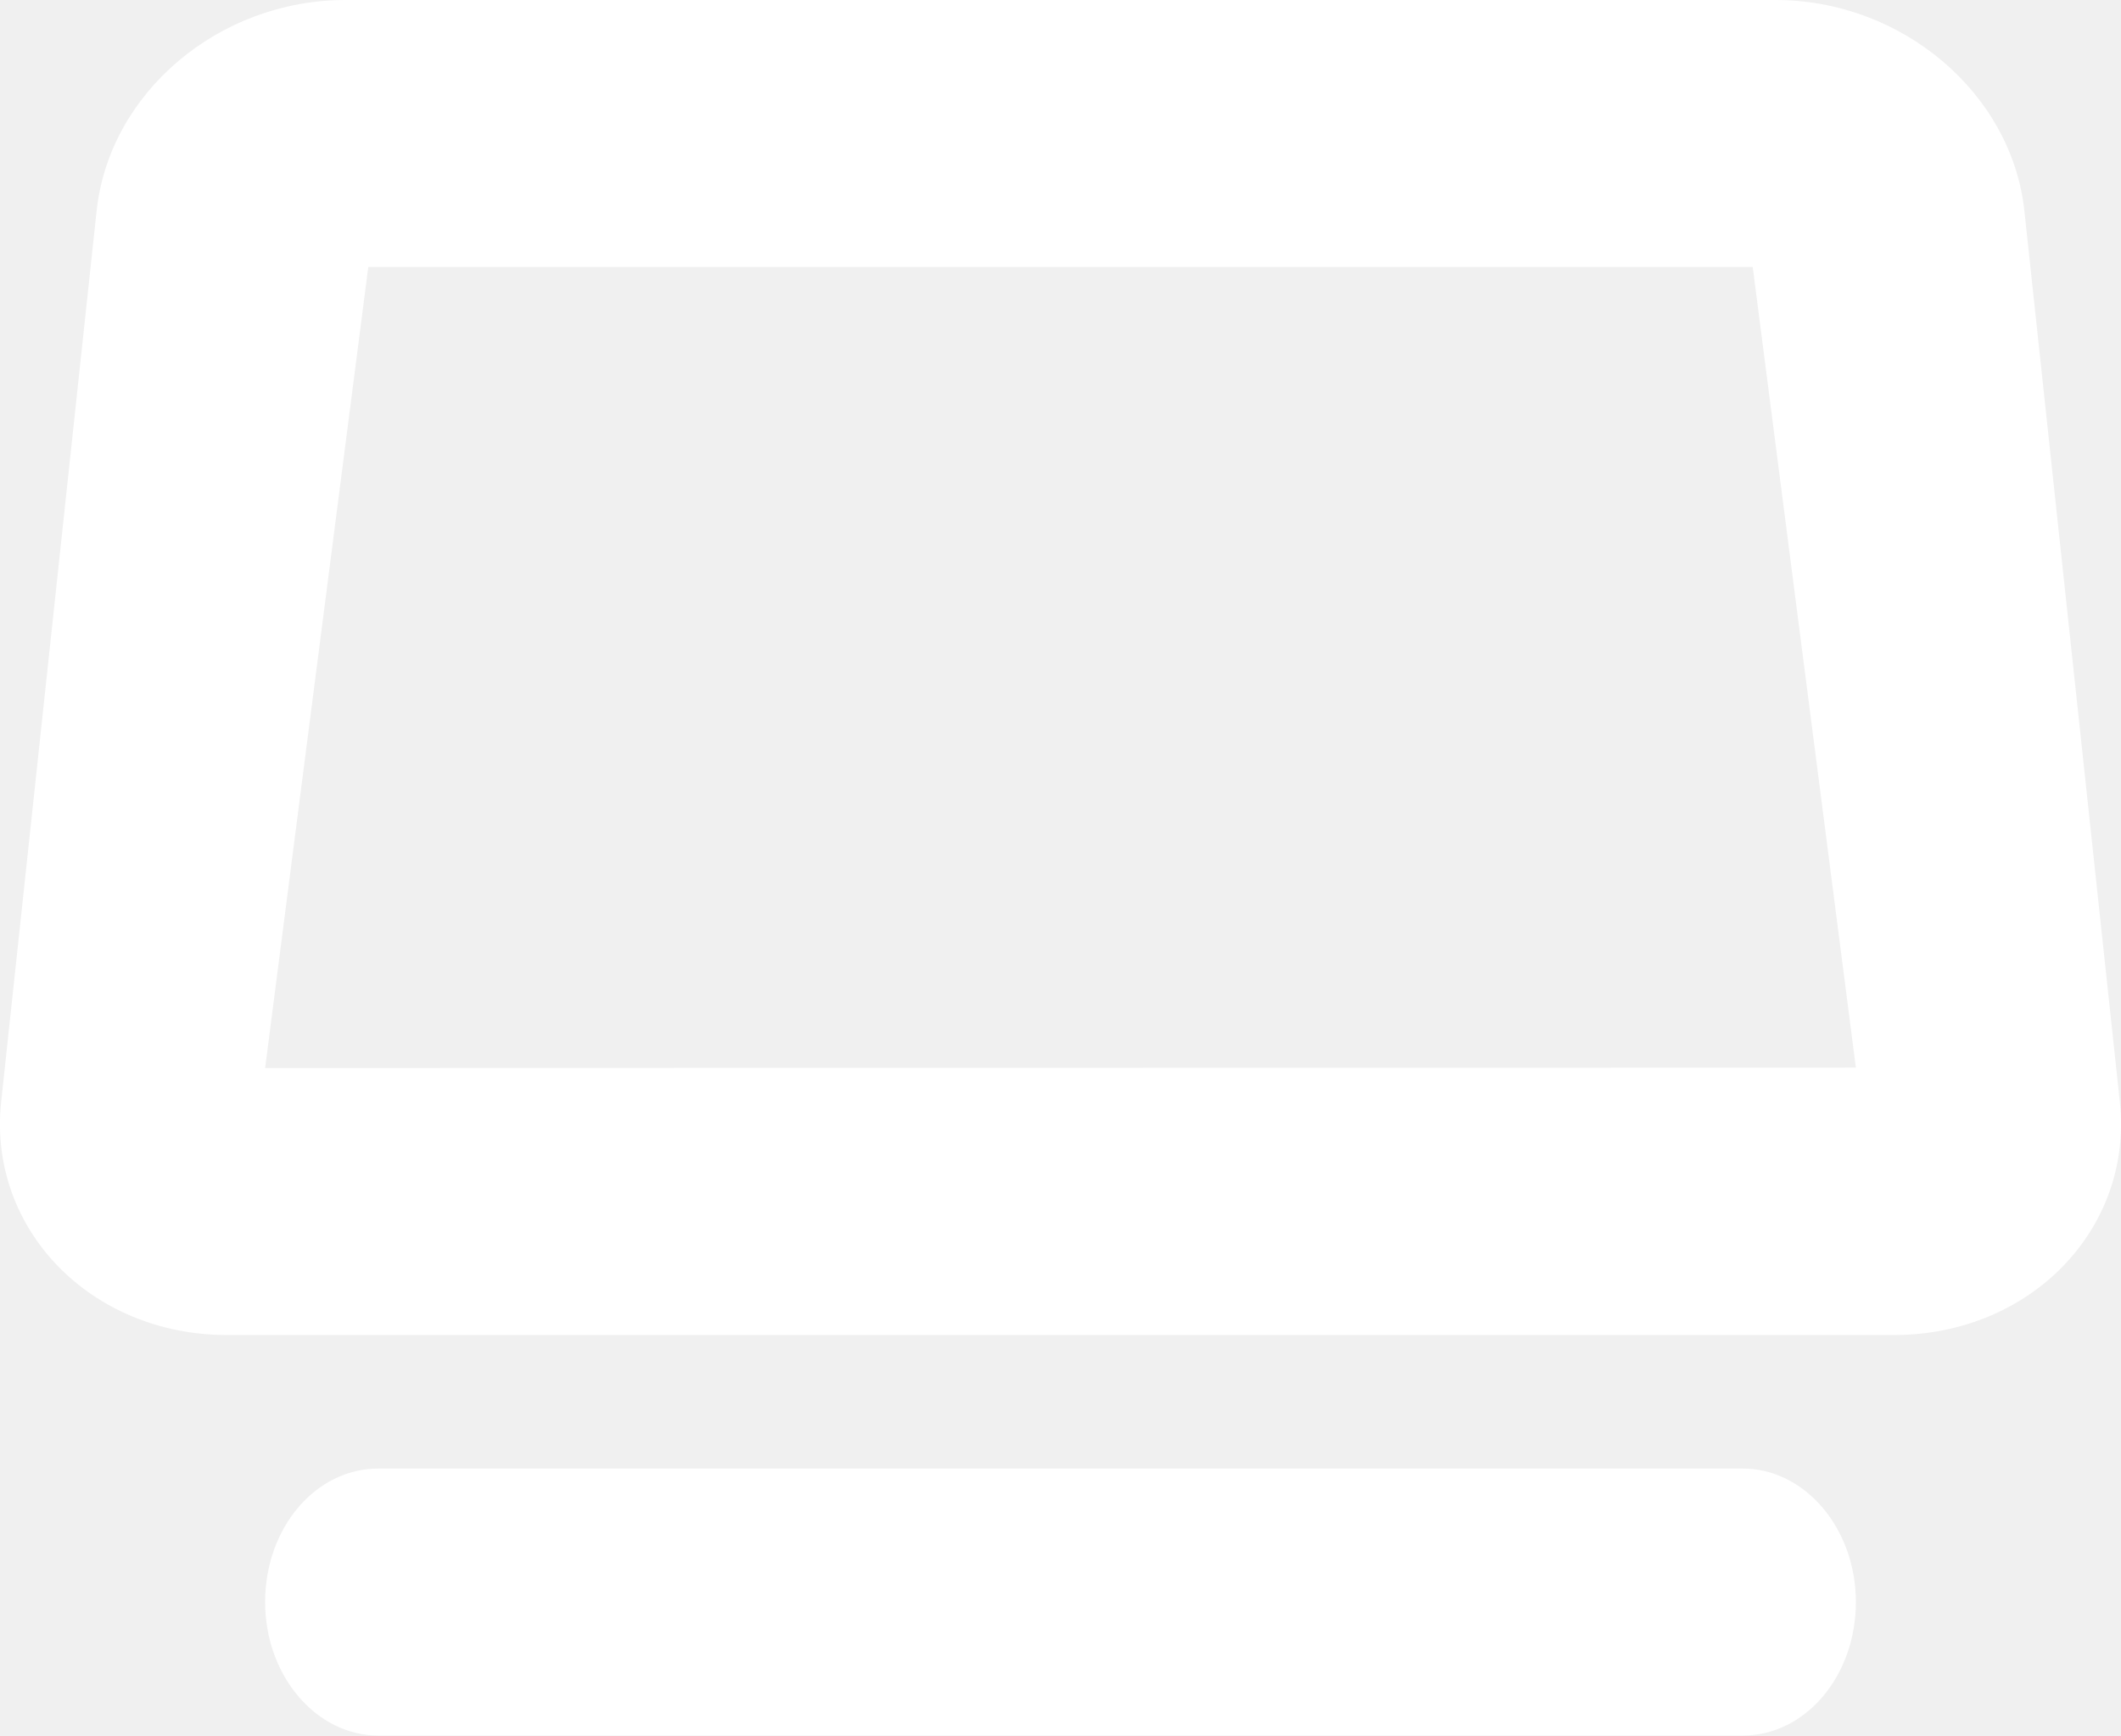
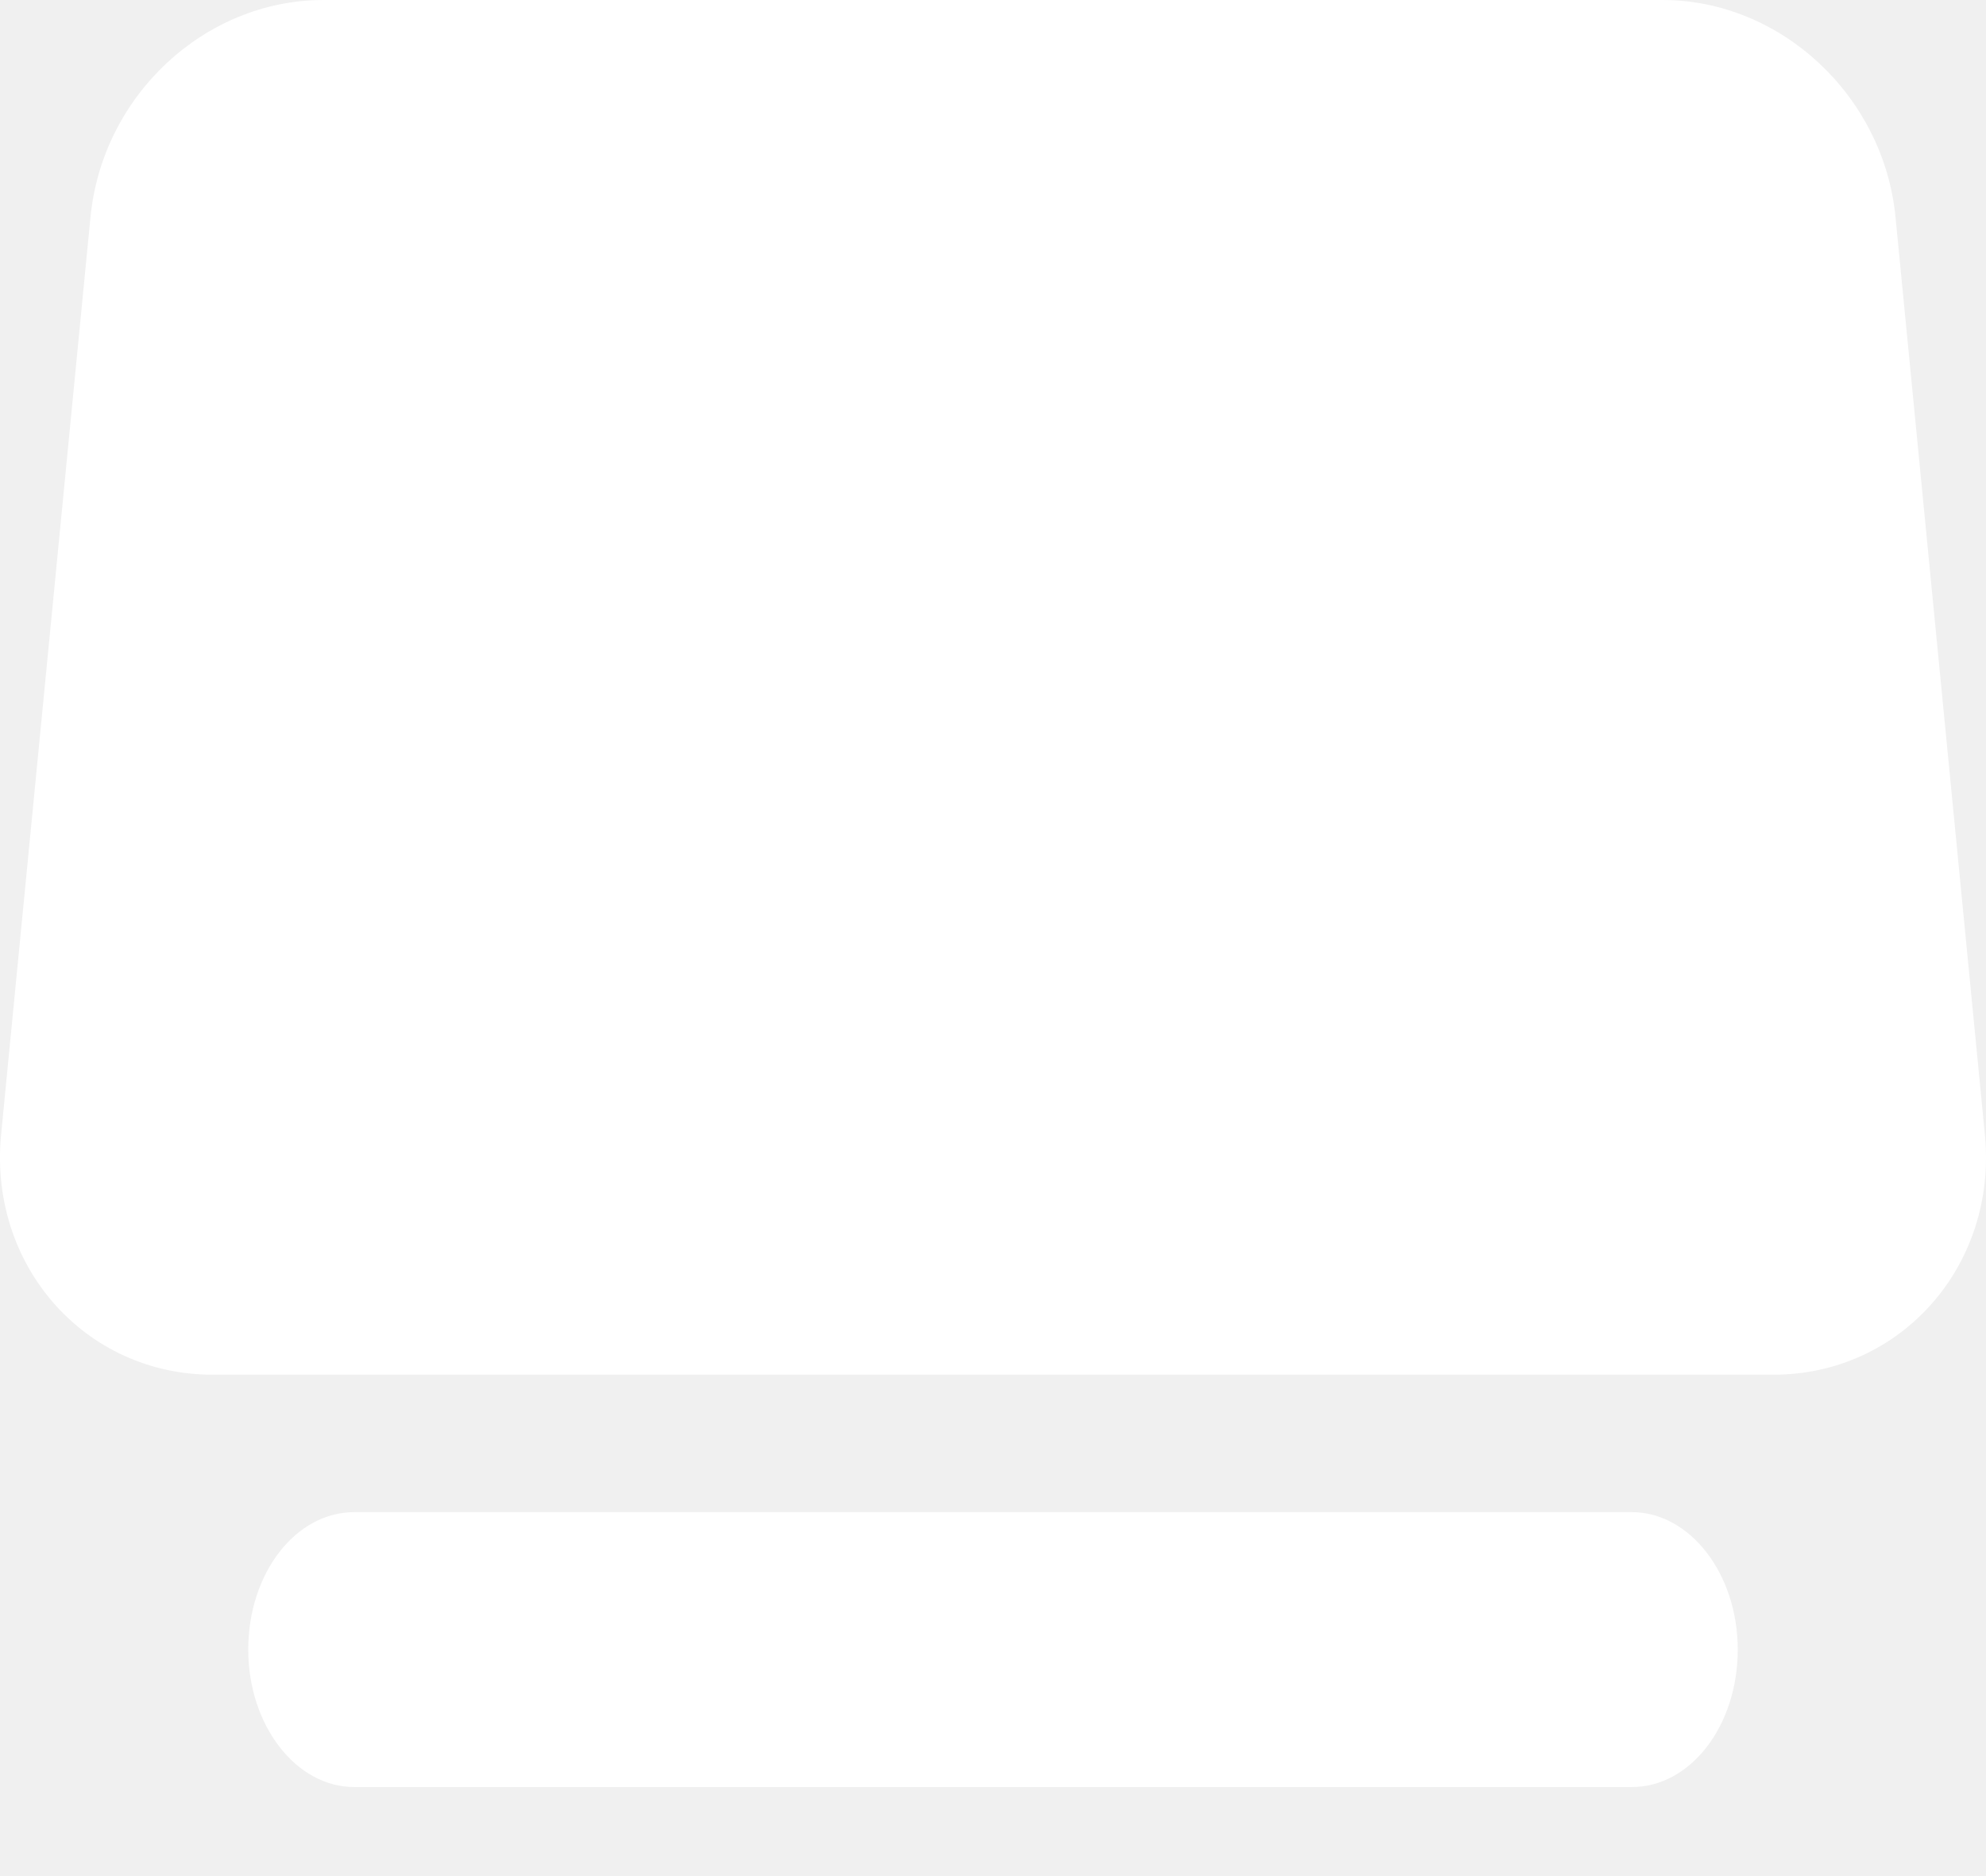
- <svg xmlns="http://www.w3.org/2000/svg" width="22px" height="18px" viewBox="0 0 22 18" version="1.1">
-   <g id="Mobile-MVP" stroke="none" stroke-width="1" fill="none" fill-rule="evenodd">
-     <g id="High-level-changes" transform="translate(-533, -955)" fill="#FFFFFF">
-       <g id="Group-19" transform="translate(112, 200)">
-         <g id="Group-18">
-           <g id="App-dock-Copy" transform="translate(386, 742)">
-             <g id="Group-2" transform="translate(35, 12)">
-               <path d="M1.002,16.812 L0.012,7.571 C-0.128,6.257 0.938,5.154 2.355,5.154 L19.645,5.154 C21.059,5.154 22.128,6.254 21.988,7.571 L20.998,16.812 C20.867,18.035 19.727,19 18.416,19 L3.584,19 C2.268,19 1.133,18.038 1.002,16.812 Z M19.25,7.927 L2.75,7.923 L3.82,16.231 L18.18,16.231 L19.25,7.927 Z M2.75,2.385 C2.75,1.62 3.28,1 3.923,1 L18.077,1 C18.725,1 19.25,1.615 19.25,2.385 C19.25,3.149 18.72,3.769 18.077,3.769 L3.923,3.769 C3.275,3.769 2.75,3.155 2.75,2.385 Z" id="Combined-Shape-Copy-4" transform="translate(11, 10) scale(1, -1) translate(-11, -10) " />
-             </g>
-           </g>
+ <svg xmlns="http://www.w3.org/2000/svg" width="18px" height="17px" viewBox="0 0 18 17" version="1.1">
+   <g id="Mobile" stroke="none" stroke-width="1" fill="none" fill-rule="evenodd">
+     <g id="Inbox-(m):-Empty" transform="translate(-38, -746)" fill="#FFFFFF">
+       <g id="Group-21" transform="translate(0, 734)">
+         <g id="Group-19" transform="translate(38, 12)">
+           <path d="M0.82,14.231 L0.01,5.914 C-0.105,4.731 0.767,3.738 1.927,3.738 L16.073,3.738 C17.23,3.738 18.105,4.729 17.99,5.914 L17.18,14.231 C17.073,15.331 16.141,16.2 15.068,16.2 L2.932,16.2 C1.855,16.2 0.927,15.334 0.82,14.231 Z M2.25,1.246 C2.25,0.558 2.684,2.30926389e-14 3.21,2.30926389e-14 L14.79,2.30926389e-14 C15.32,2.30926389e-14 15.75,0.553 15.75,1.246 C15.75,1.934 15.316,2.492 14.79,2.492 L3.21,2.492 C2.68,2.492 2.25,1.939 2.25,1.246 Z" id="Combined-Shape-Copy-4" transform="translate(9, 8.1) scale(1, -1) translate(-9, -8.1) " />
        </g>
      </g>
    </g>
  </g>
</svg>
